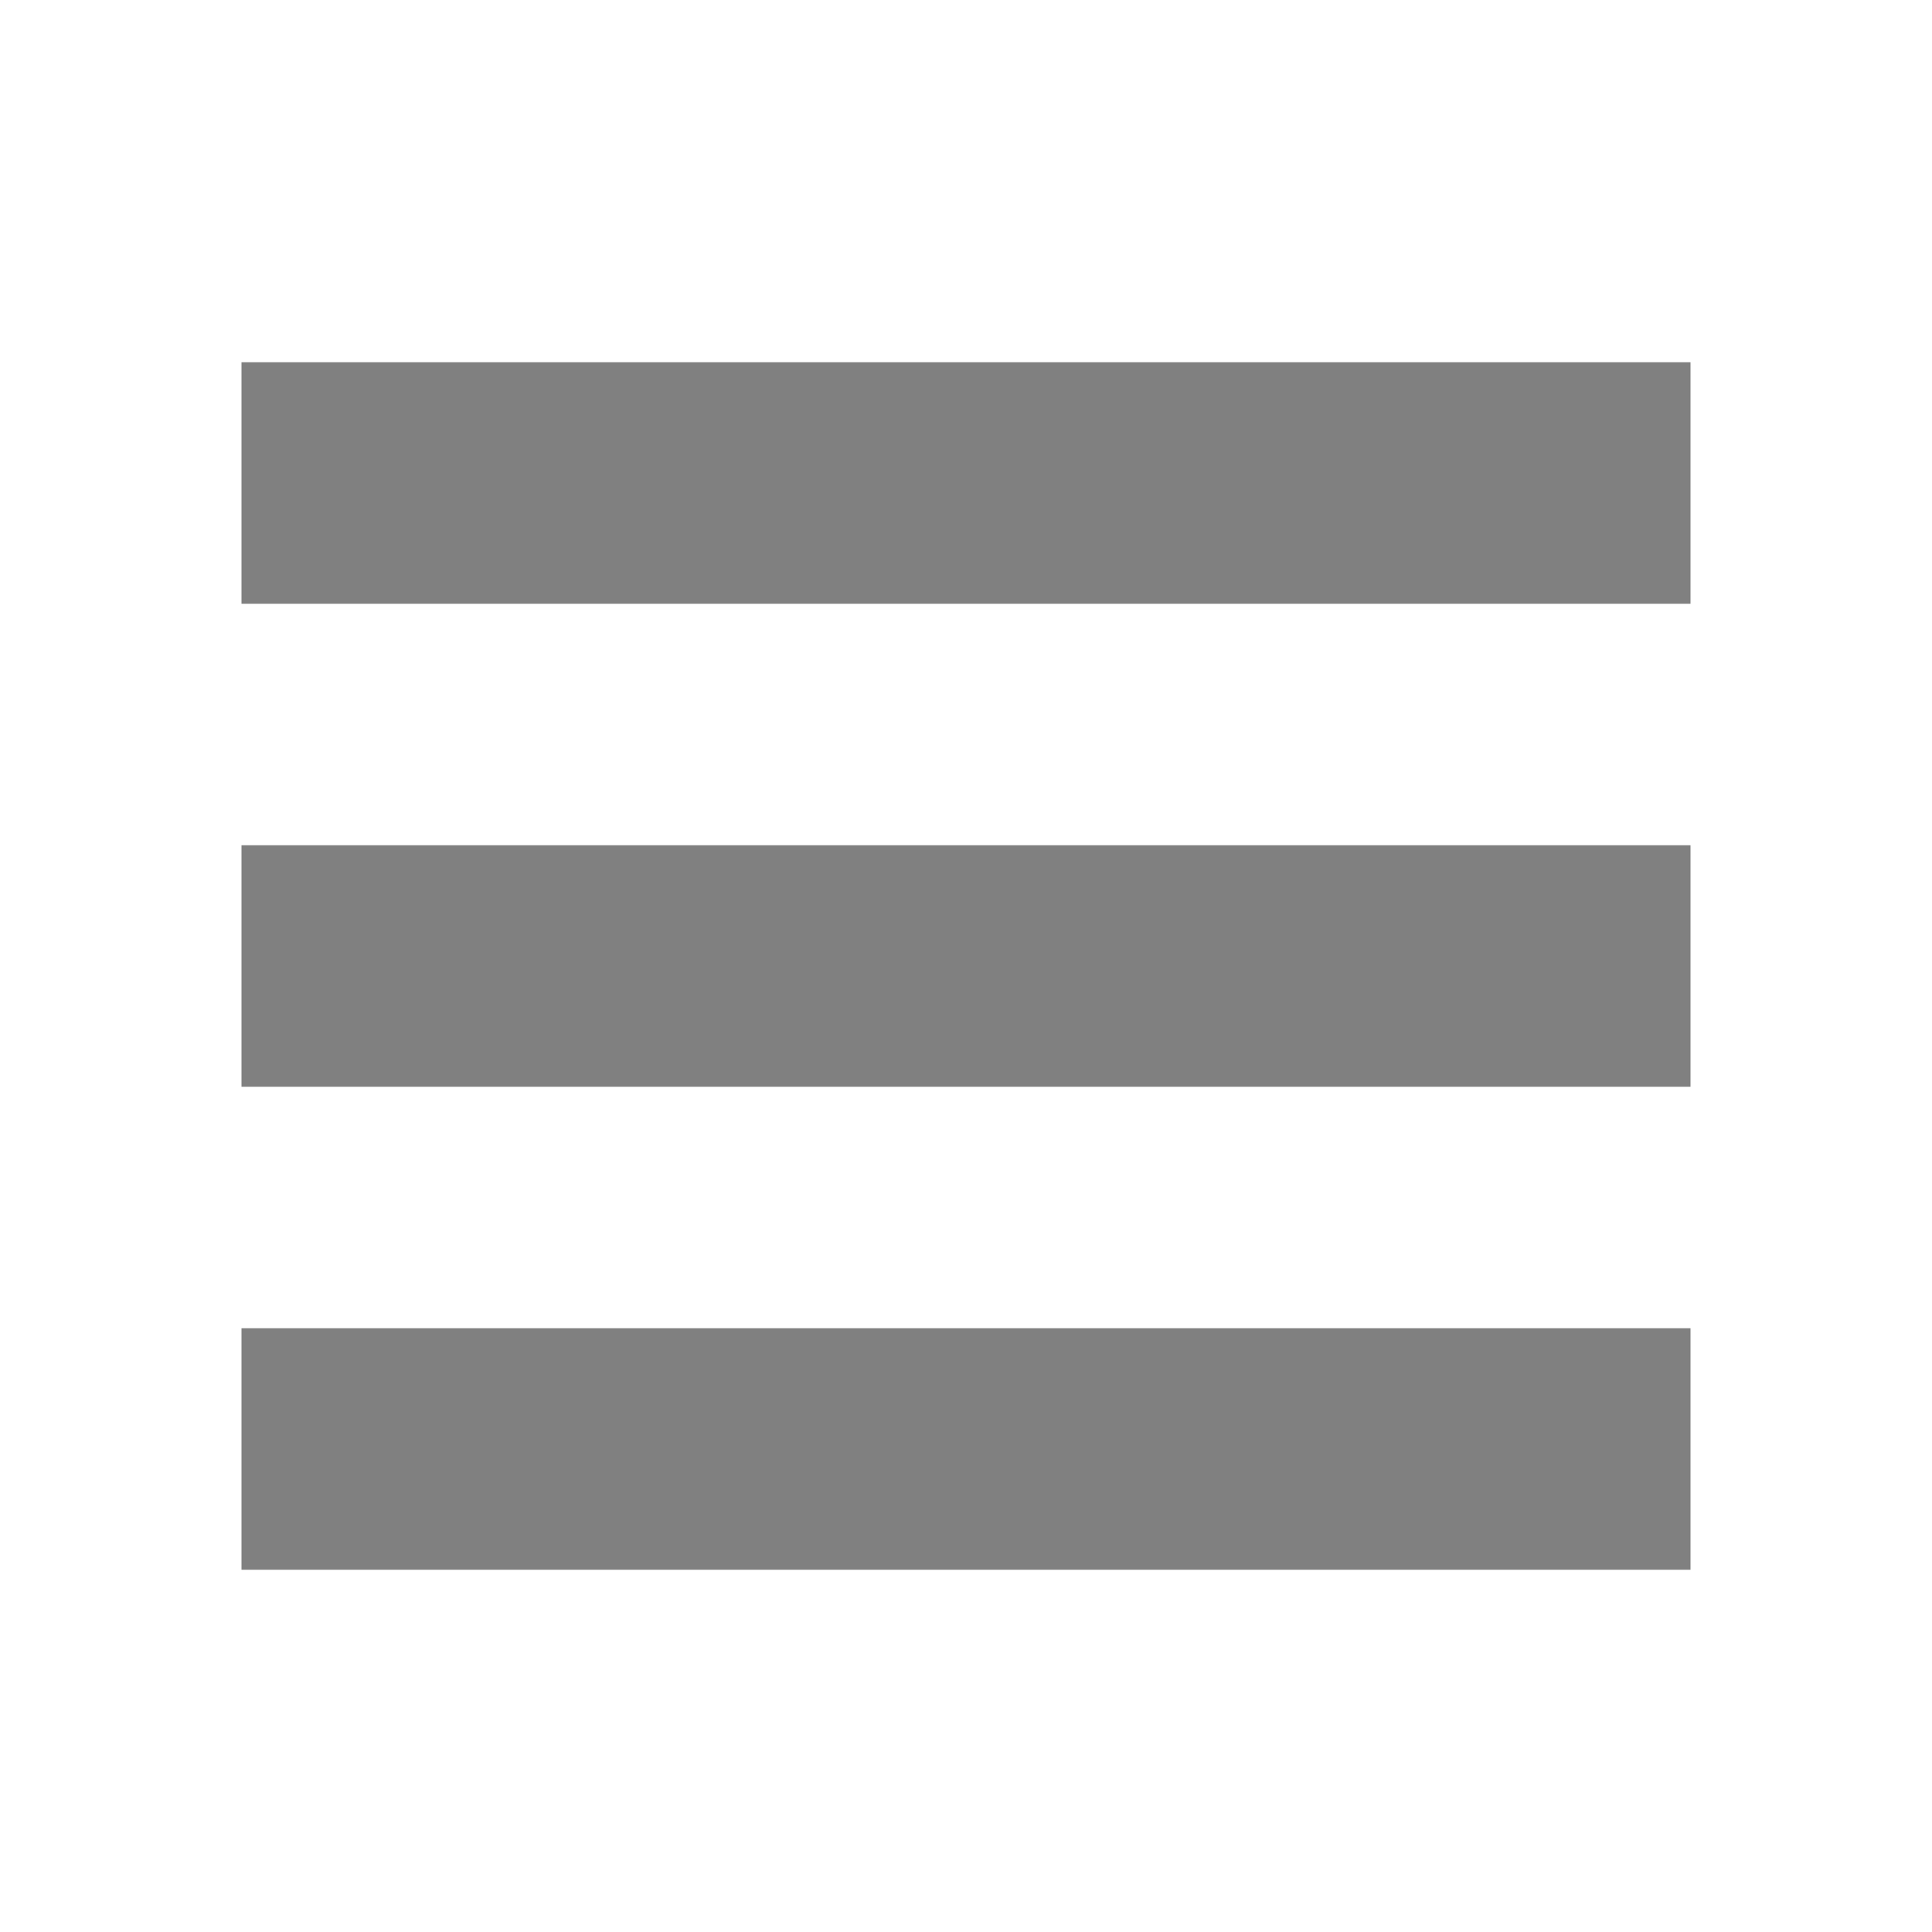
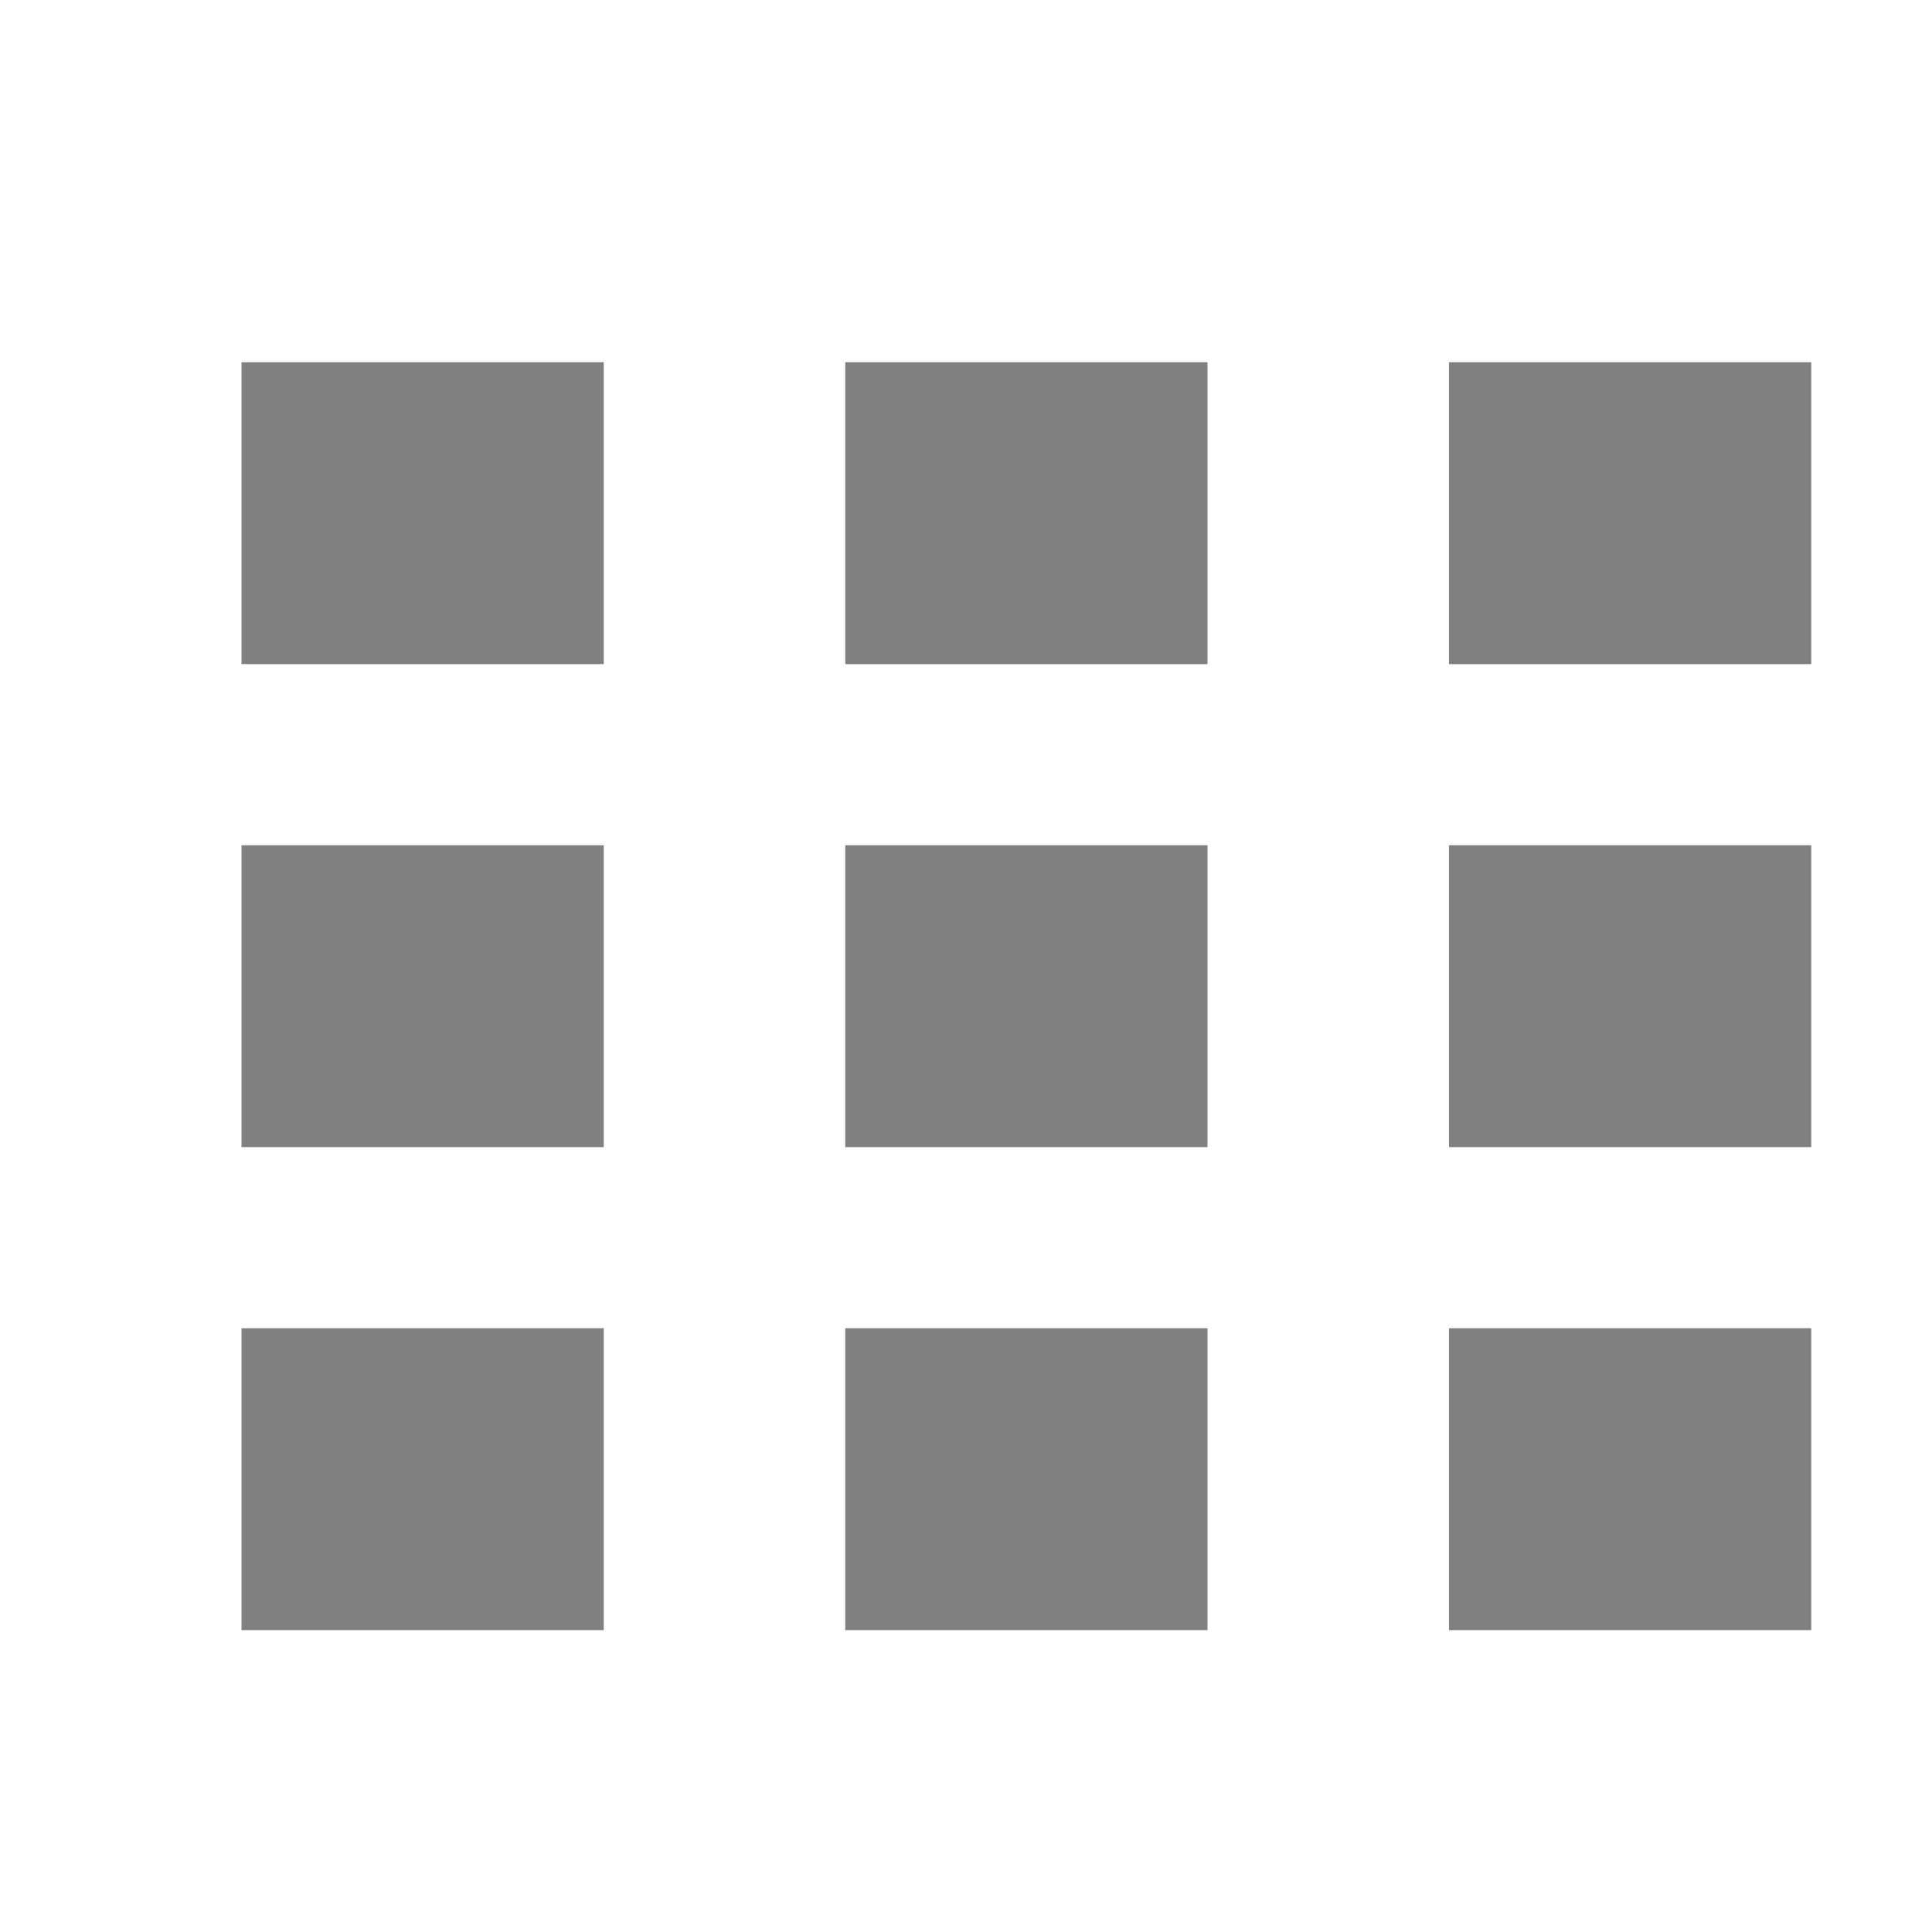
<svg xmlns="http://www.w3.org/2000/svg" width="32" height="32" viewBox="0 0 32 32">
  <g id="toggleMenu">
-     <path d="m 4,6 24,0 0,4 -24,0 0,-4 z" fill="grey" />
-     <path d="m 4,14 24,0 0,4 -24,0 0,-4 z" fill="grey" />
-     <path d="m 4,22 24,0 0,4 -24,0 0,-4 z" fill="grey" />
+     <path d="m 4,6 6,0 0,5 -6,0 0,-5 z" fill="grey" />
+     <path d="m 14,6 6,0 0,5 -6,0 0,-5 z" fill="grey" />
+     <path d="m 24,6 6,0 0,5 -6,0 0,-5 z" fill="grey" />
+     <path d="m 4,14 6,0 0,5 -6,0 0,-5 z" fill="grey" />
+     <path d="m 14,14 6,0 0,5 -6,0 0,-5 z" fill="grey" />
+     <path d="m 24,14 6,0 0,5 -6,0 0,-5 z" fill="grey" />
+     <path d="m 4,22 6,0 0,5 -6,0 0,-5 z" fill="grey" />
+     <path d="m 14,22 6,0 0,5 -6,0 0,-5 z" fill="grey" />
+     <path d="m 24,22 6,0 0,5 -6,0 0,-5 z" fill="grey" />
  </g>
</svg>
